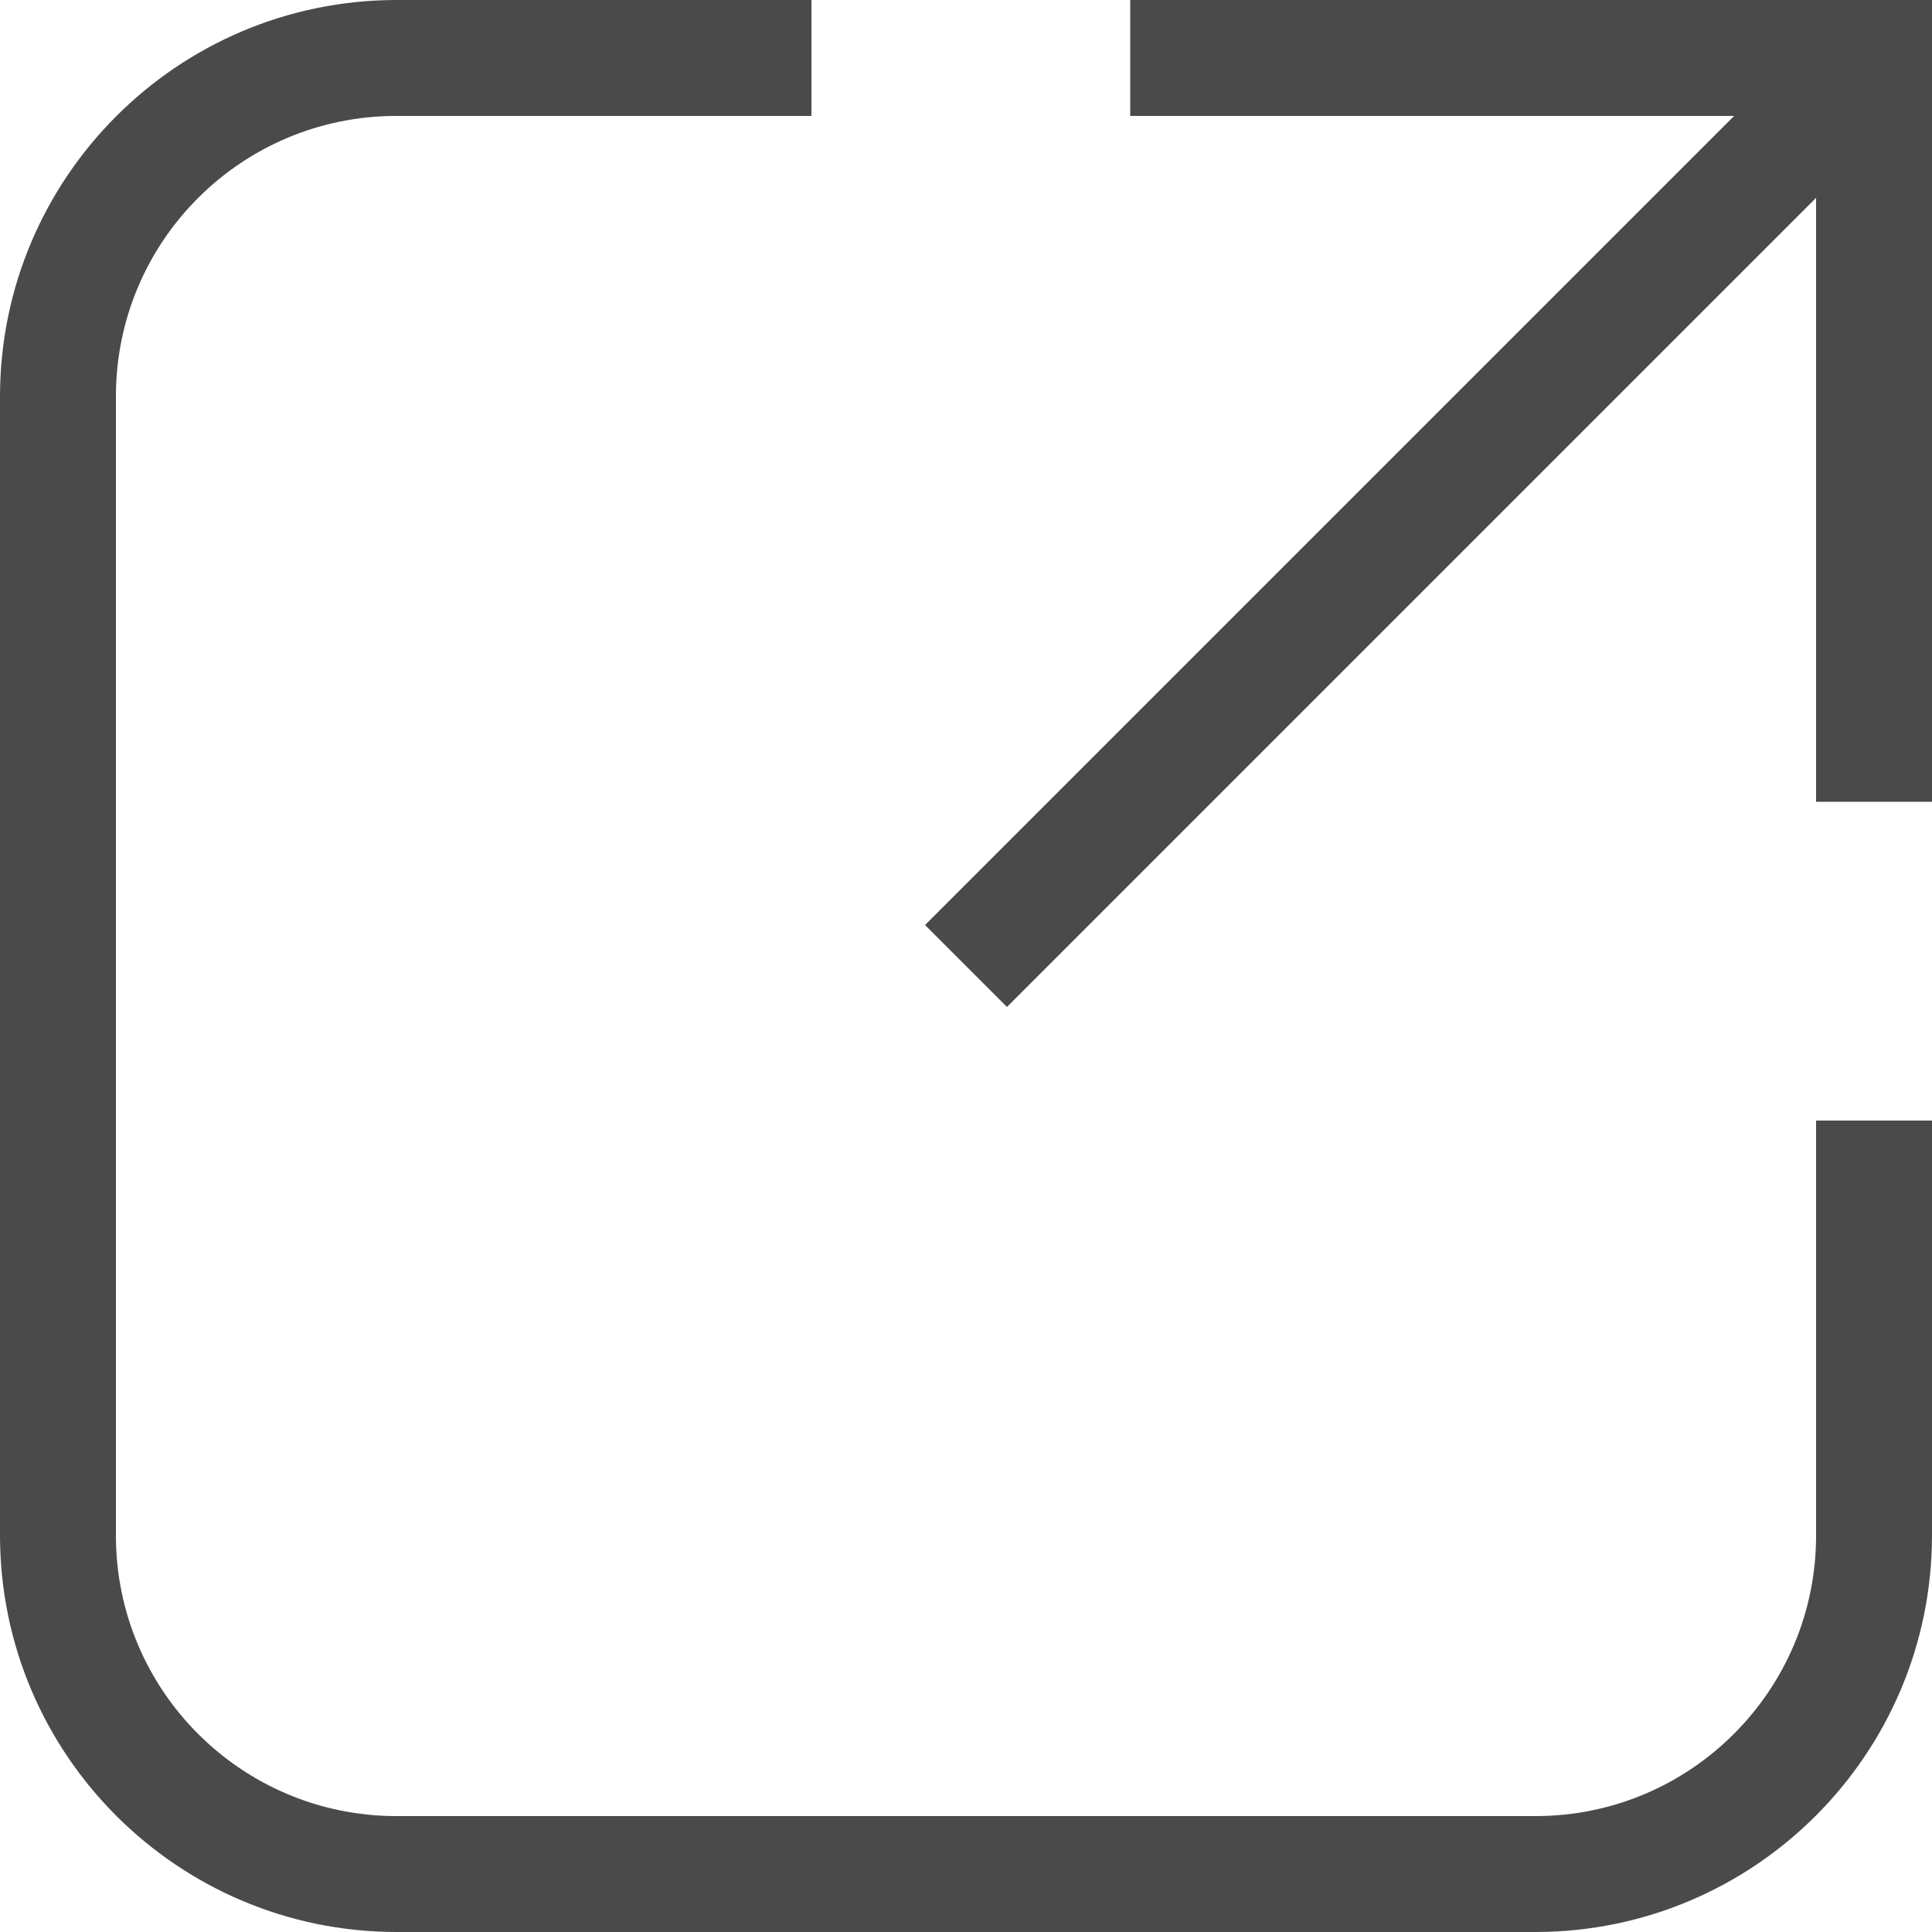
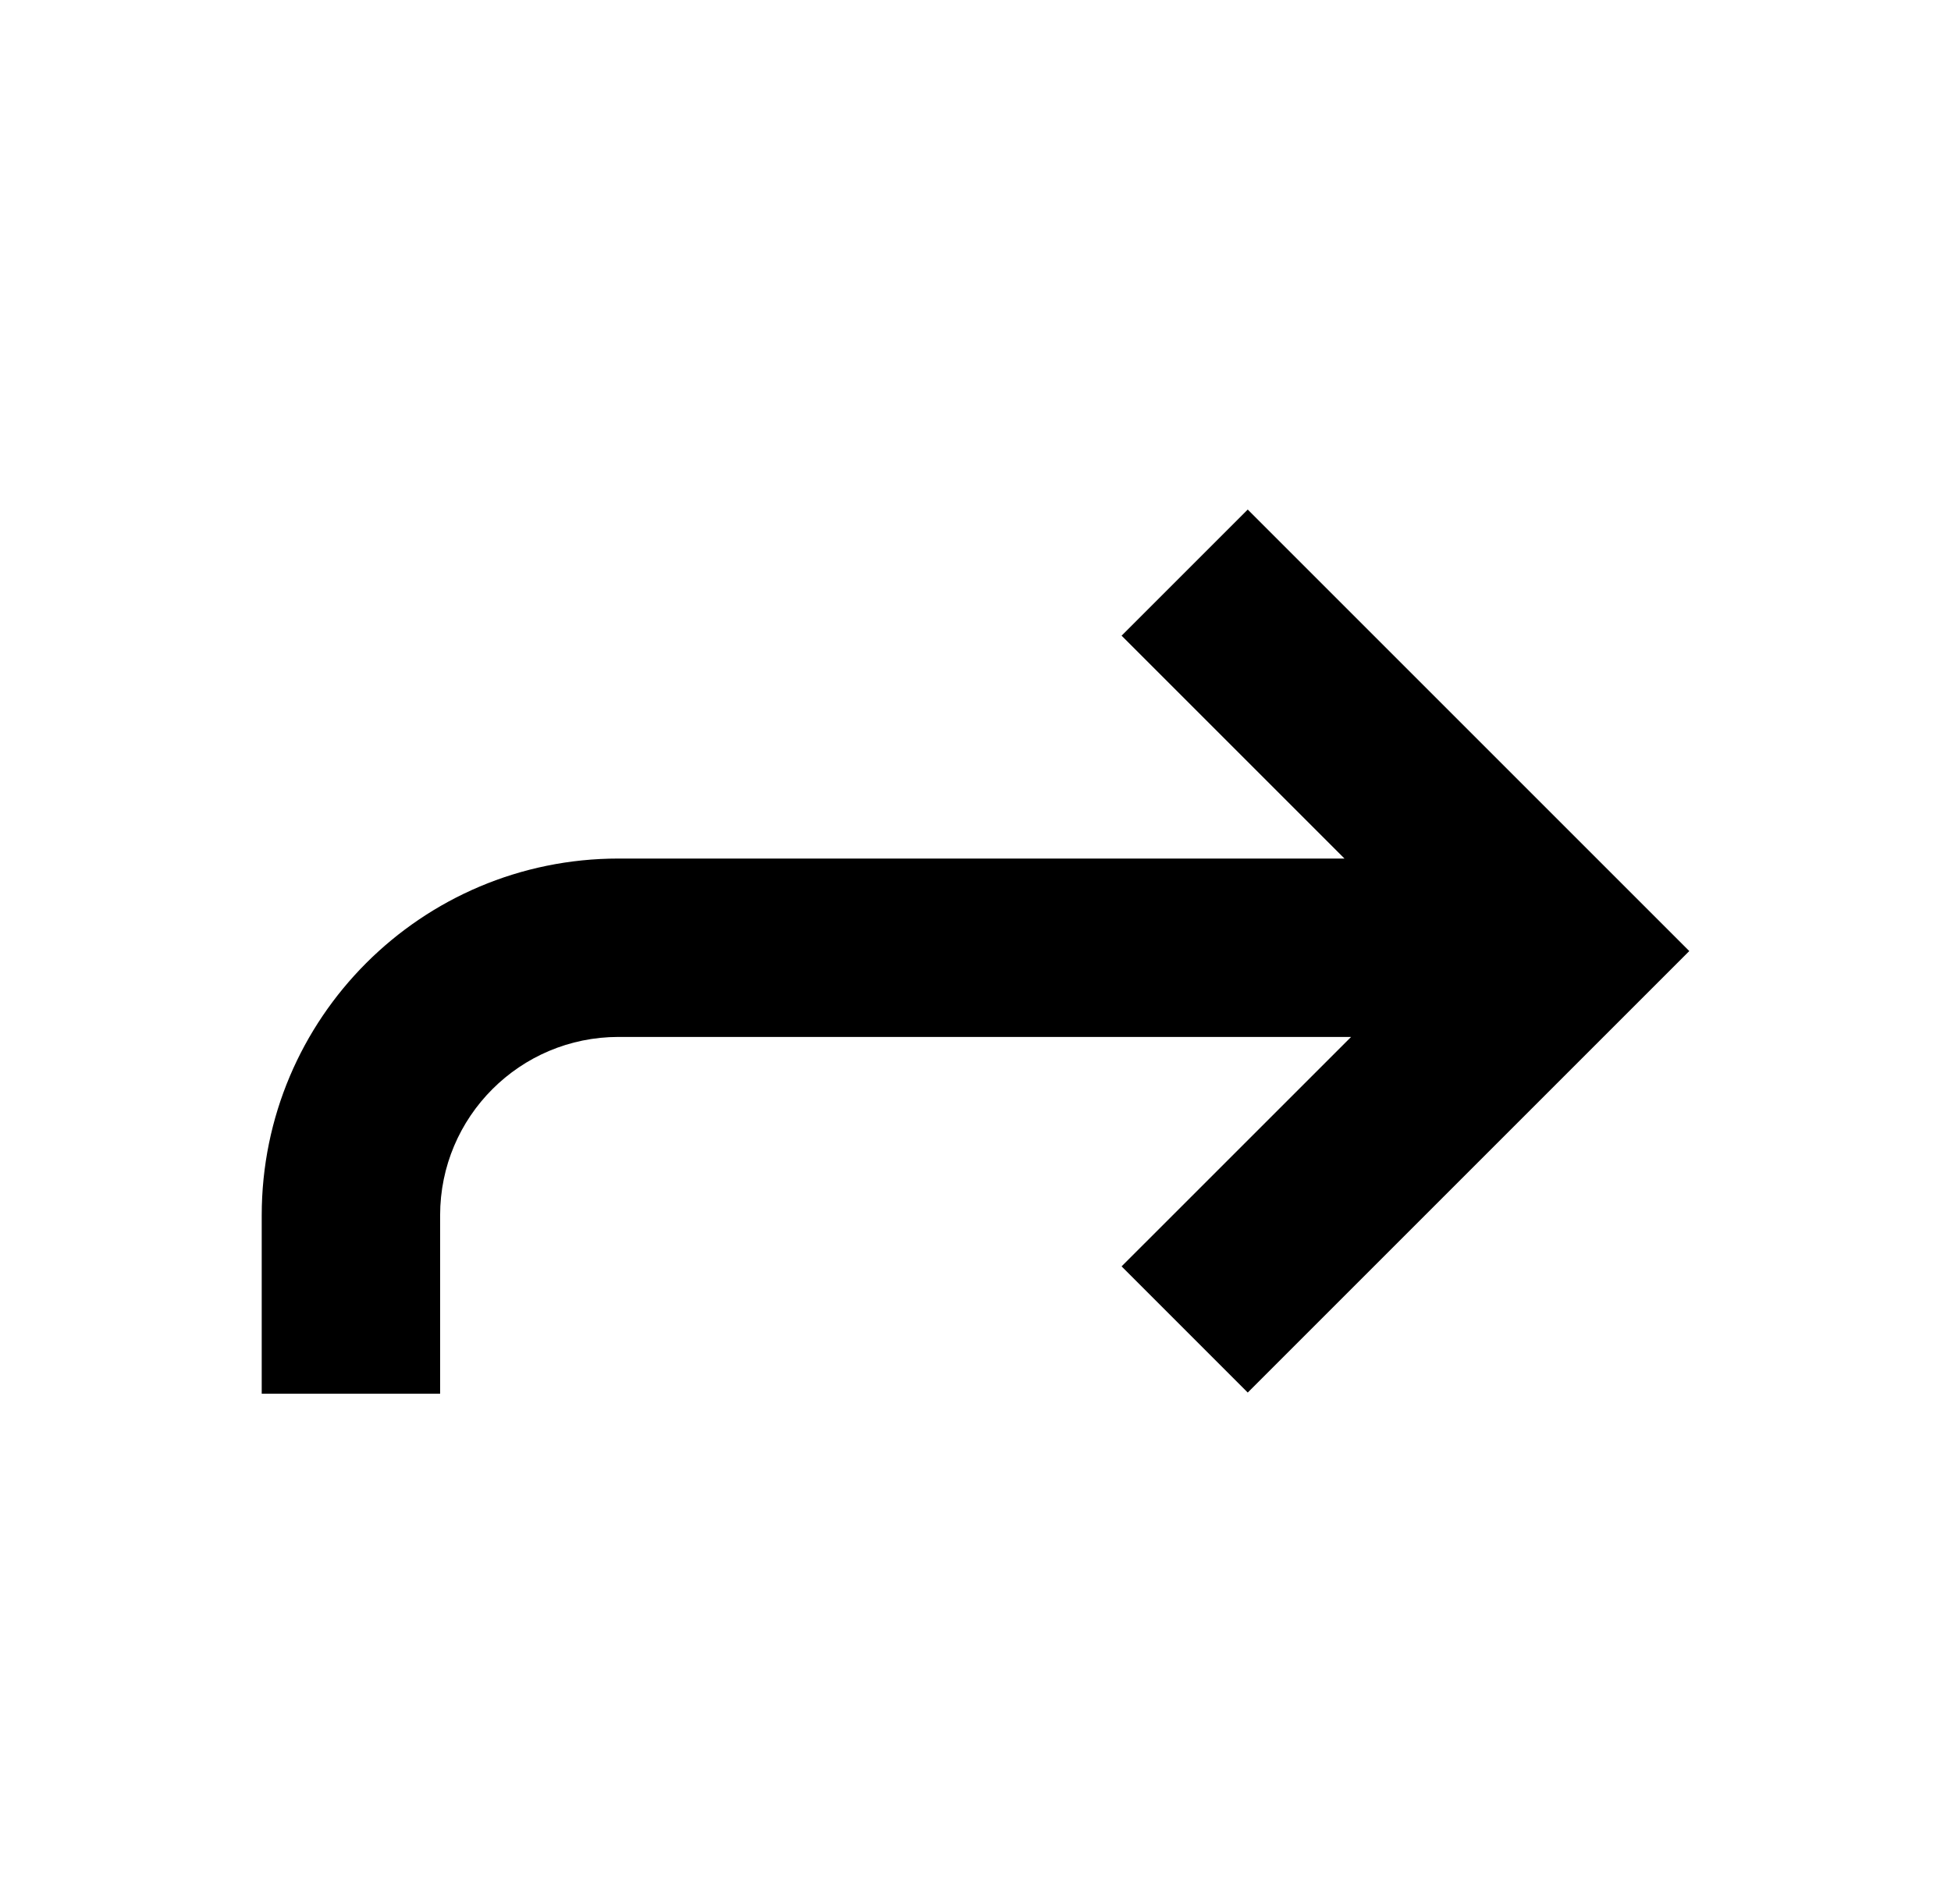
- <svg xmlns="http://www.w3.org/2000/svg" width="10px" height="10px" viewBox="0 0 10 10" version="1.1">
-   <defs />
-   <g id="*-Documentation" stroke="none" stroke-width="1" fill="none" fill-rule="evenodd">
-     <g id="error-message-explore" transform="translate(-294, -353)" fill="#4A4A4A" fill-rule="nonzero">
-       <g id="Group" transform="translate(261, 349)">
-         <g id="noun_External-Link_2834309" transform="translate(33, 4)">
-           <polygon id="Shape" points="9.4 0 5.85 0 5.85 0.6 8.976 0.6 4.788 4.788 5.212 5.212 9.4 1.024 9.4 4.15 10 4.15 10 0.6 10 0" />
-           <path d="M9.4,7.95 C9.399,8.75 8.75,9.399 7.95,9.4 L2.05,9.4 C1.25,9.399 0.601,8.75 0.6,7.95 L0.6,2.05 C0.601,1.249 1.249,0.601 2.05,0.6 L4.2,0.6 L4.2,0 L2.05,0 C0.919,0.002 0.002,0.919 0,2.05 L0,7.95 C0.002,9.081 0.919,9.998 2.05,10 L7.95,10 C9.081,9.998 9.998,9.081 10,7.95 L10,5.8 L9.4,5.8 L9.4,7.95 Z" id="Shape" />
-         </g>
-       </g>
-     </g>
-   </g>
+ <svg xmlns="http://www.w3.org/2000/svg" width="41" height="40" viewBox="0 0 41 40" fill="none">
+   <path d="M23.57 26.615L26.221 29.267L35.5 19.988L26.221 10.709L23.57 13.36L28.254 18.044H12.998C8.857 18.044 5.5 21.401 5.5 25.542V29.291H9.249V25.542C9.249 23.471 10.928 21.793 12.998 21.793H28.393L23.57 26.615Z" fill="black" />
</svg>
